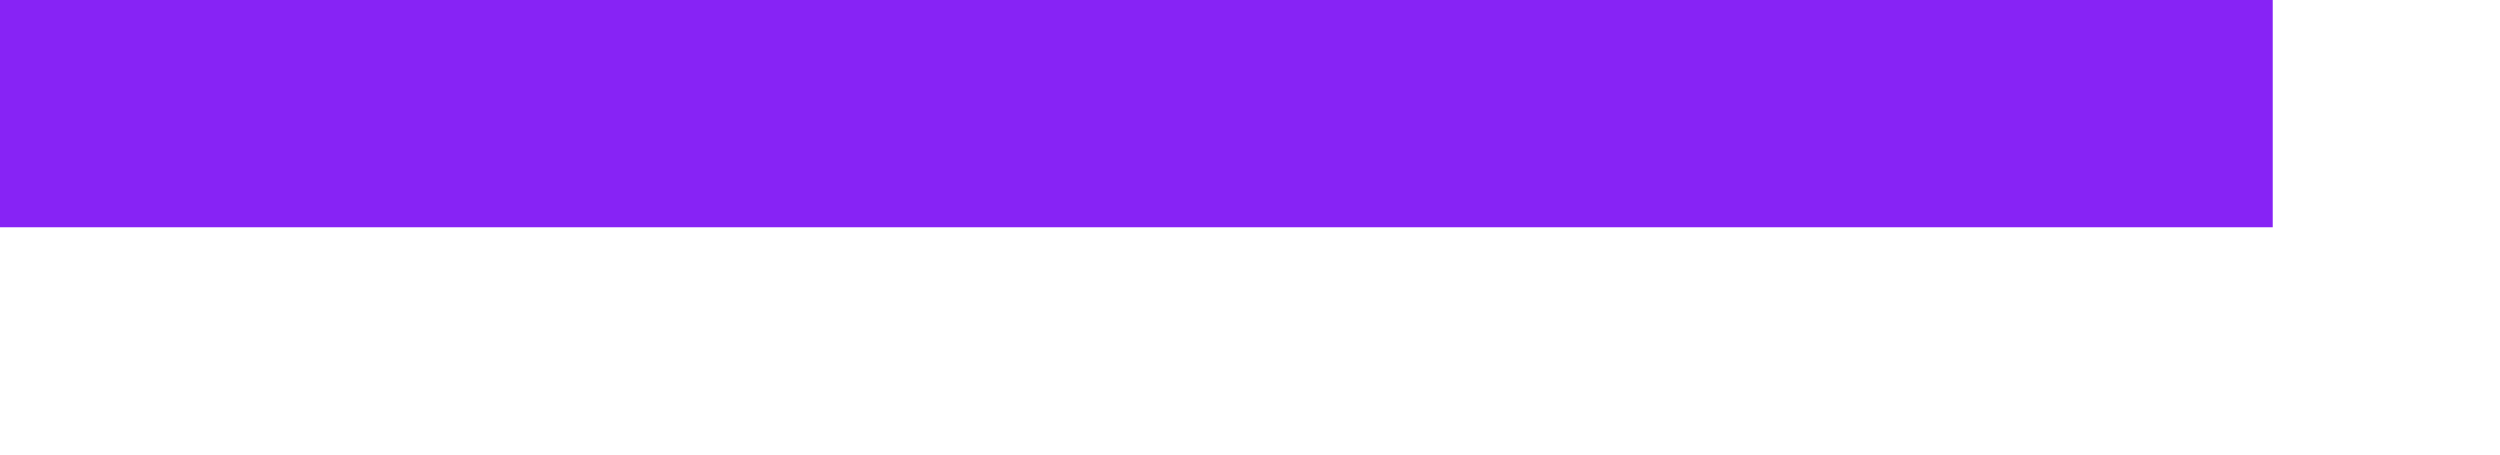
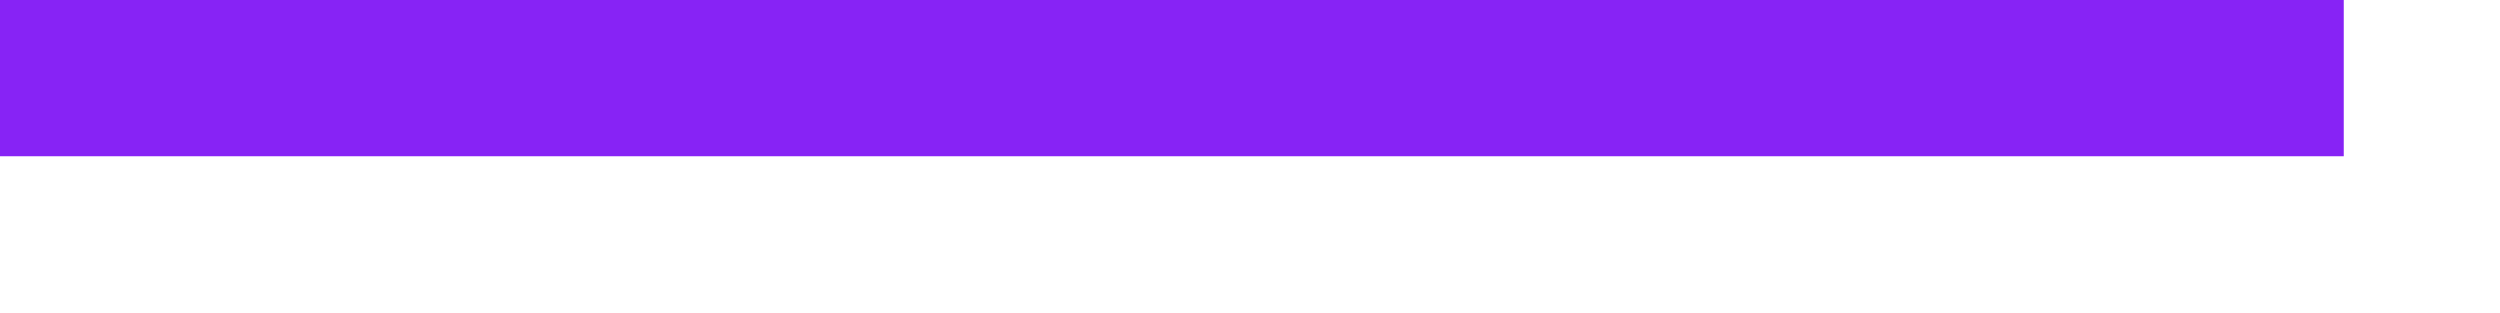
- <svg xmlns="http://www.w3.org/2000/svg" version="1.1" width="11px" height="2px">
-   <g transform="matrix(1 0 0 1 -394 -220 )">
-     <path d="M 394 220.5  L 404 220.5  " stroke-width="1" stroke="#8723f5" fill="none" />
+ <svg xmlns="http://www.w3.org/2000/svg" version="1.1" width="16px" height="2px">
+   <g transform="matrix(1 0 0 1 -345 -134 )">
+     <path d="M 345 134.5  L 360 134.5  " stroke-width="1" stroke="#8723f5" fill="none" />
  </g>
</svg>
